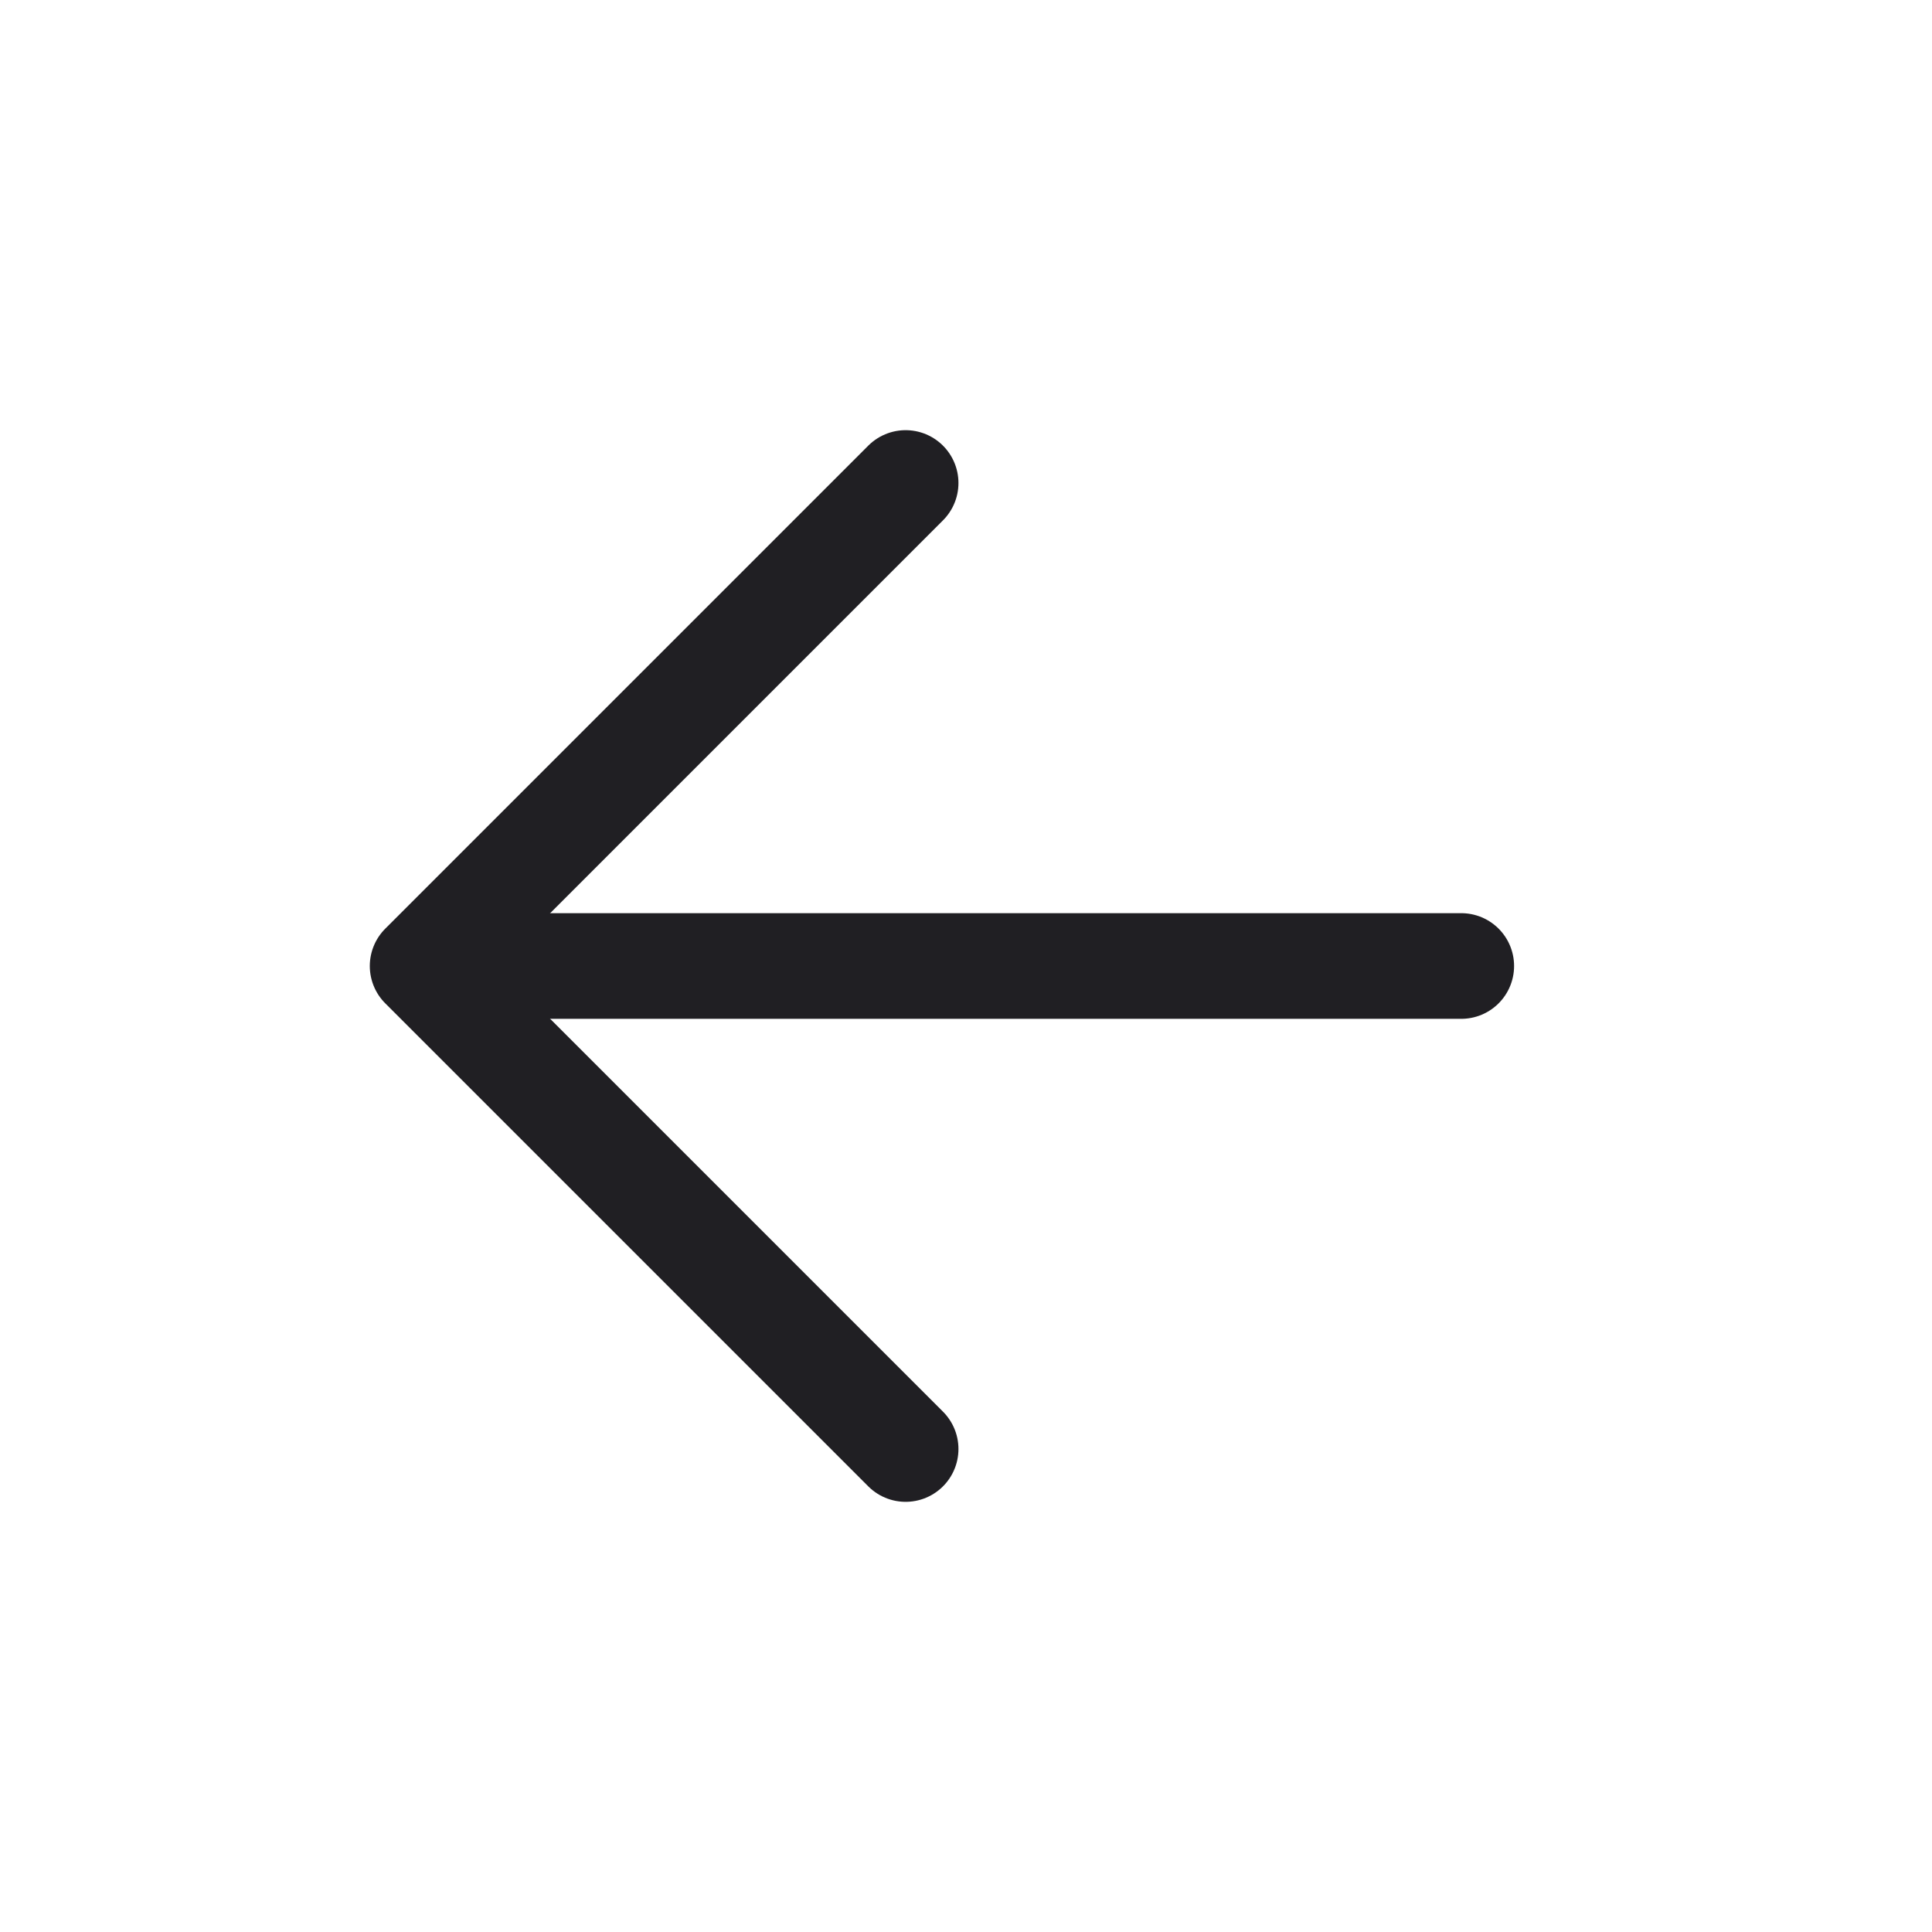
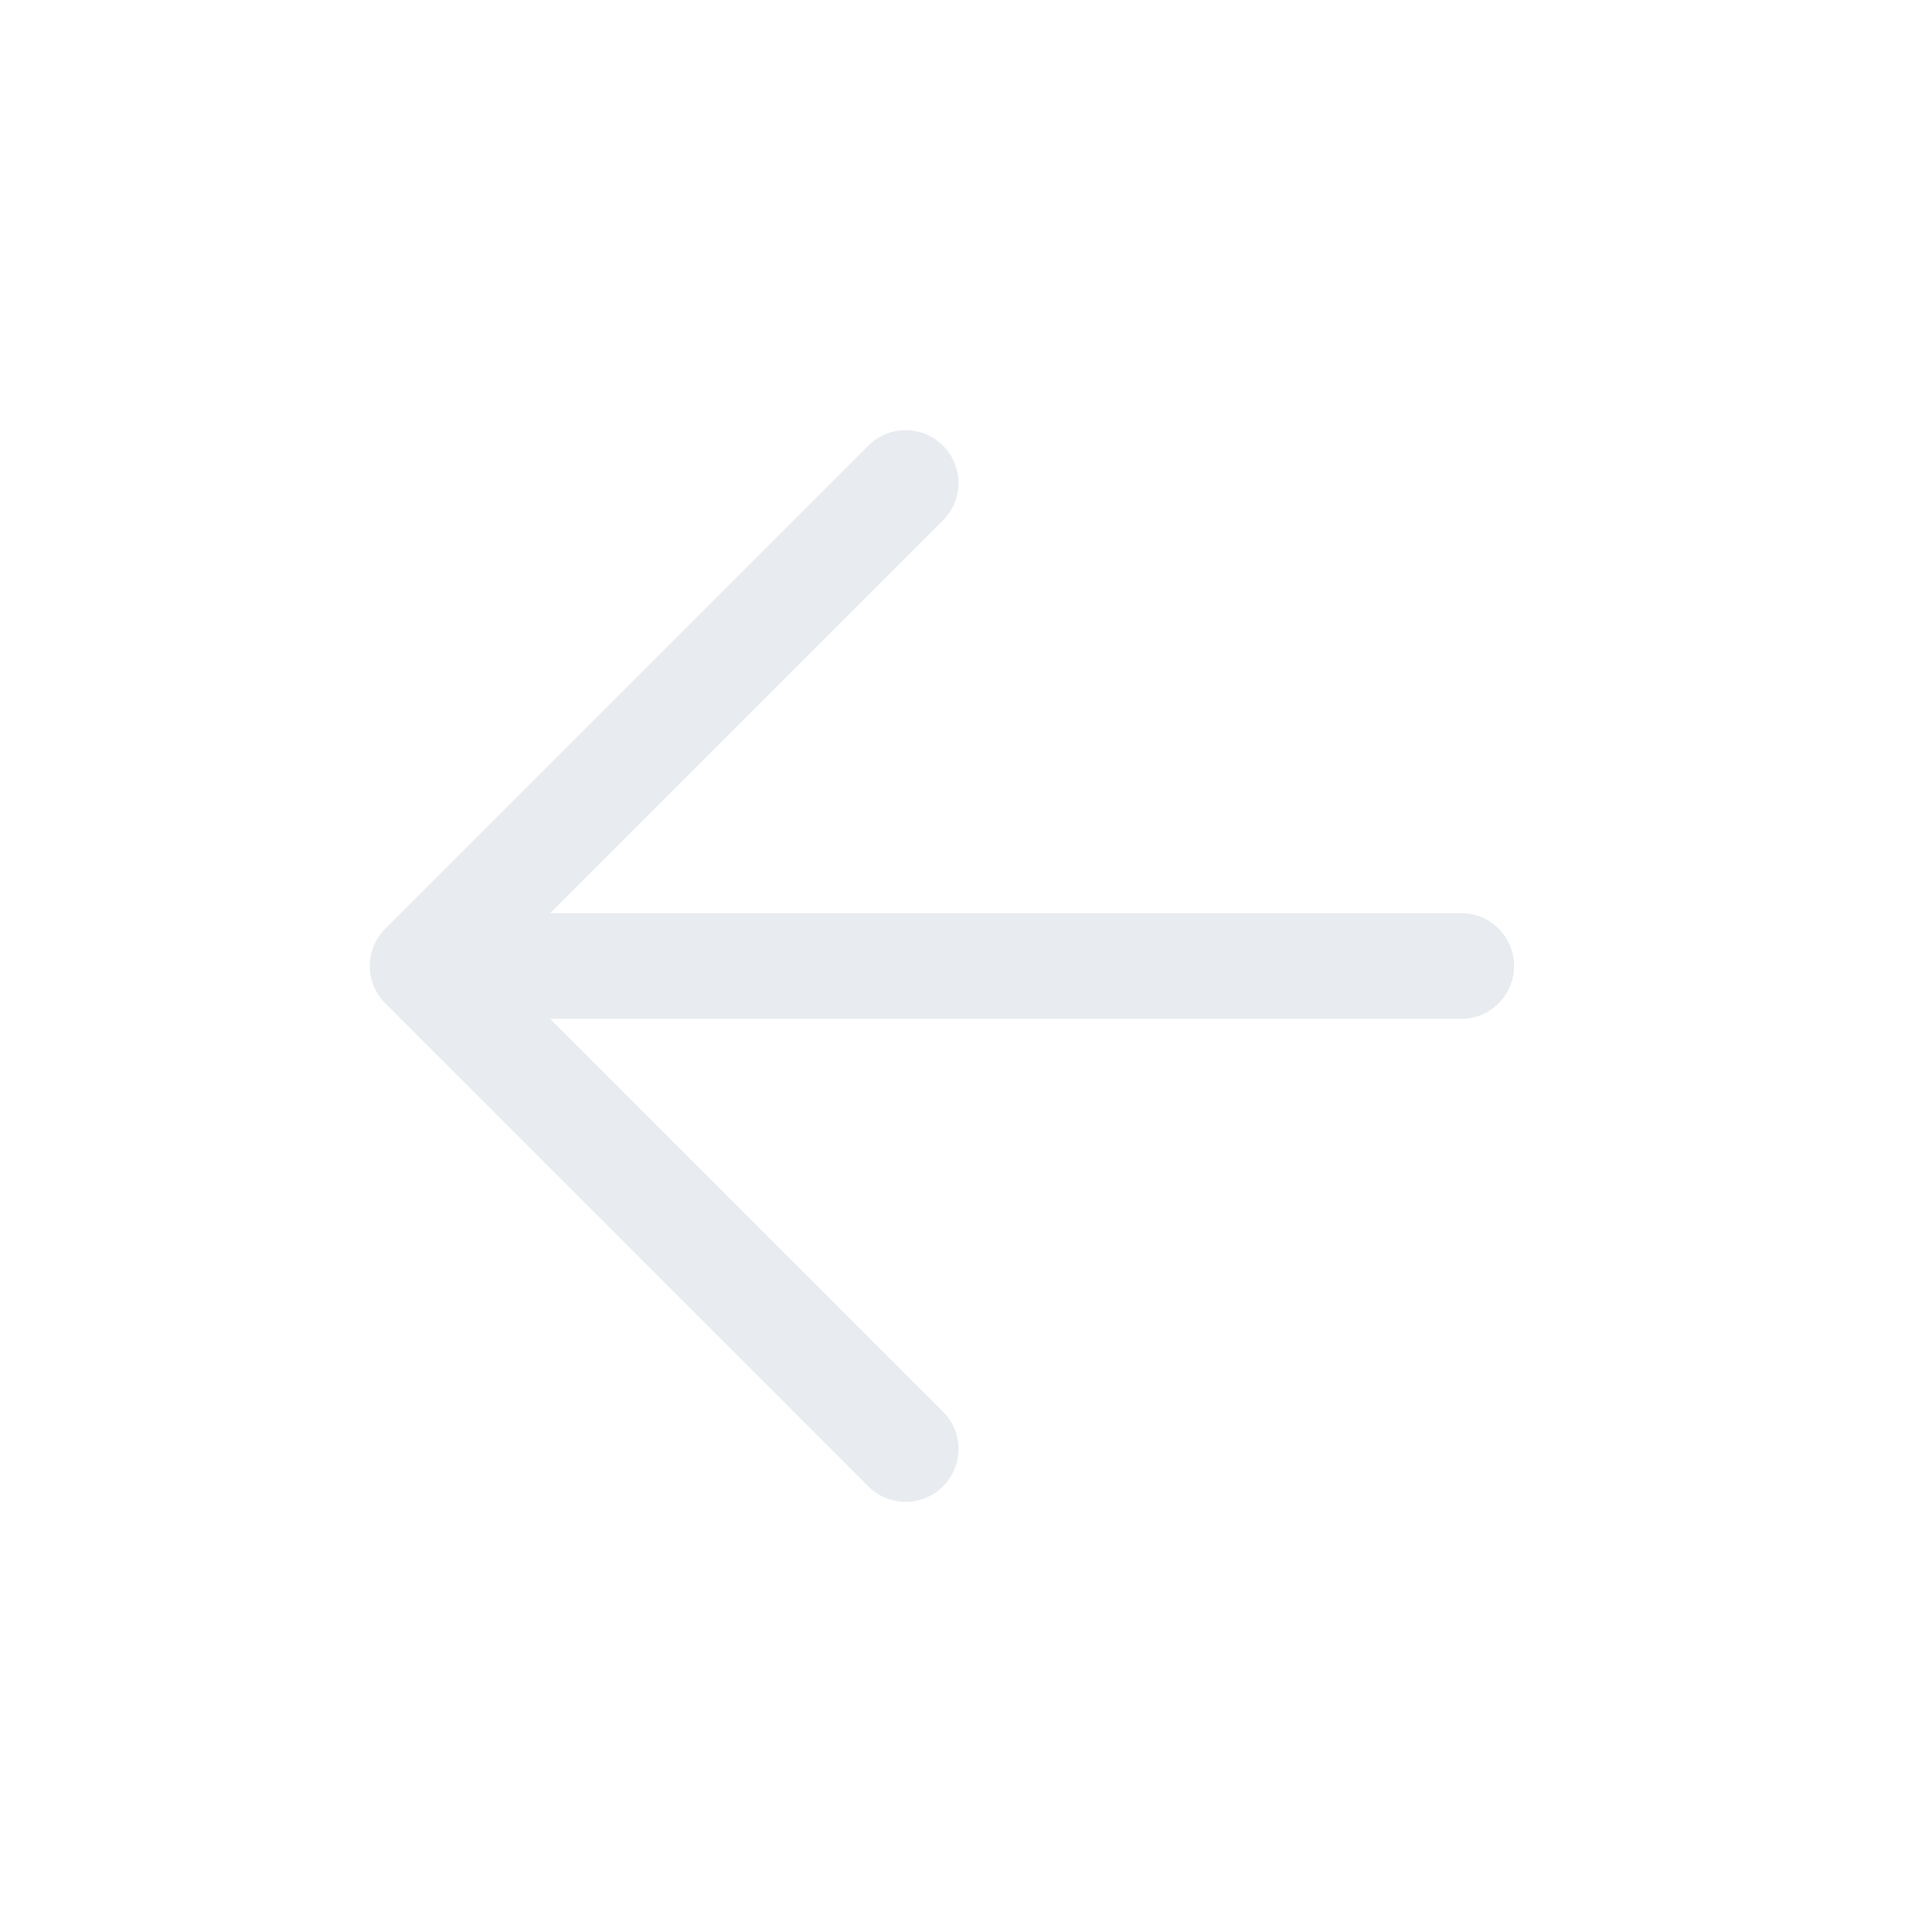
<svg xmlns="http://www.w3.org/2000/svg" width="32" height="32" viewBox="0 0 32 32" fill="none">
-   <path d="M15 8L7 16L15 24" stroke="#201F23" stroke-width="1.75" stroke-miterlimit="10" stroke-linecap="round" stroke-linejoin="round" />
-   <path d="M24.203 16H7.203" stroke="#201F23" stroke-width="1.75" stroke-miterlimit="10" stroke-linecap="round" stroke-linejoin="round" />
+   <path d="M15 8L7 16L15 24" stroke="#E8EBEF" stroke-width="1.75" stroke-miterlimit="10" stroke-linecap="round" stroke-linejoin="round" />
+   <path d="M24.203 16H7.203" stroke="#E8EBEF" stroke-width="1.75" stroke-miterlimit="10" stroke-linecap="round" stroke-linejoin="round" />
</svg>
